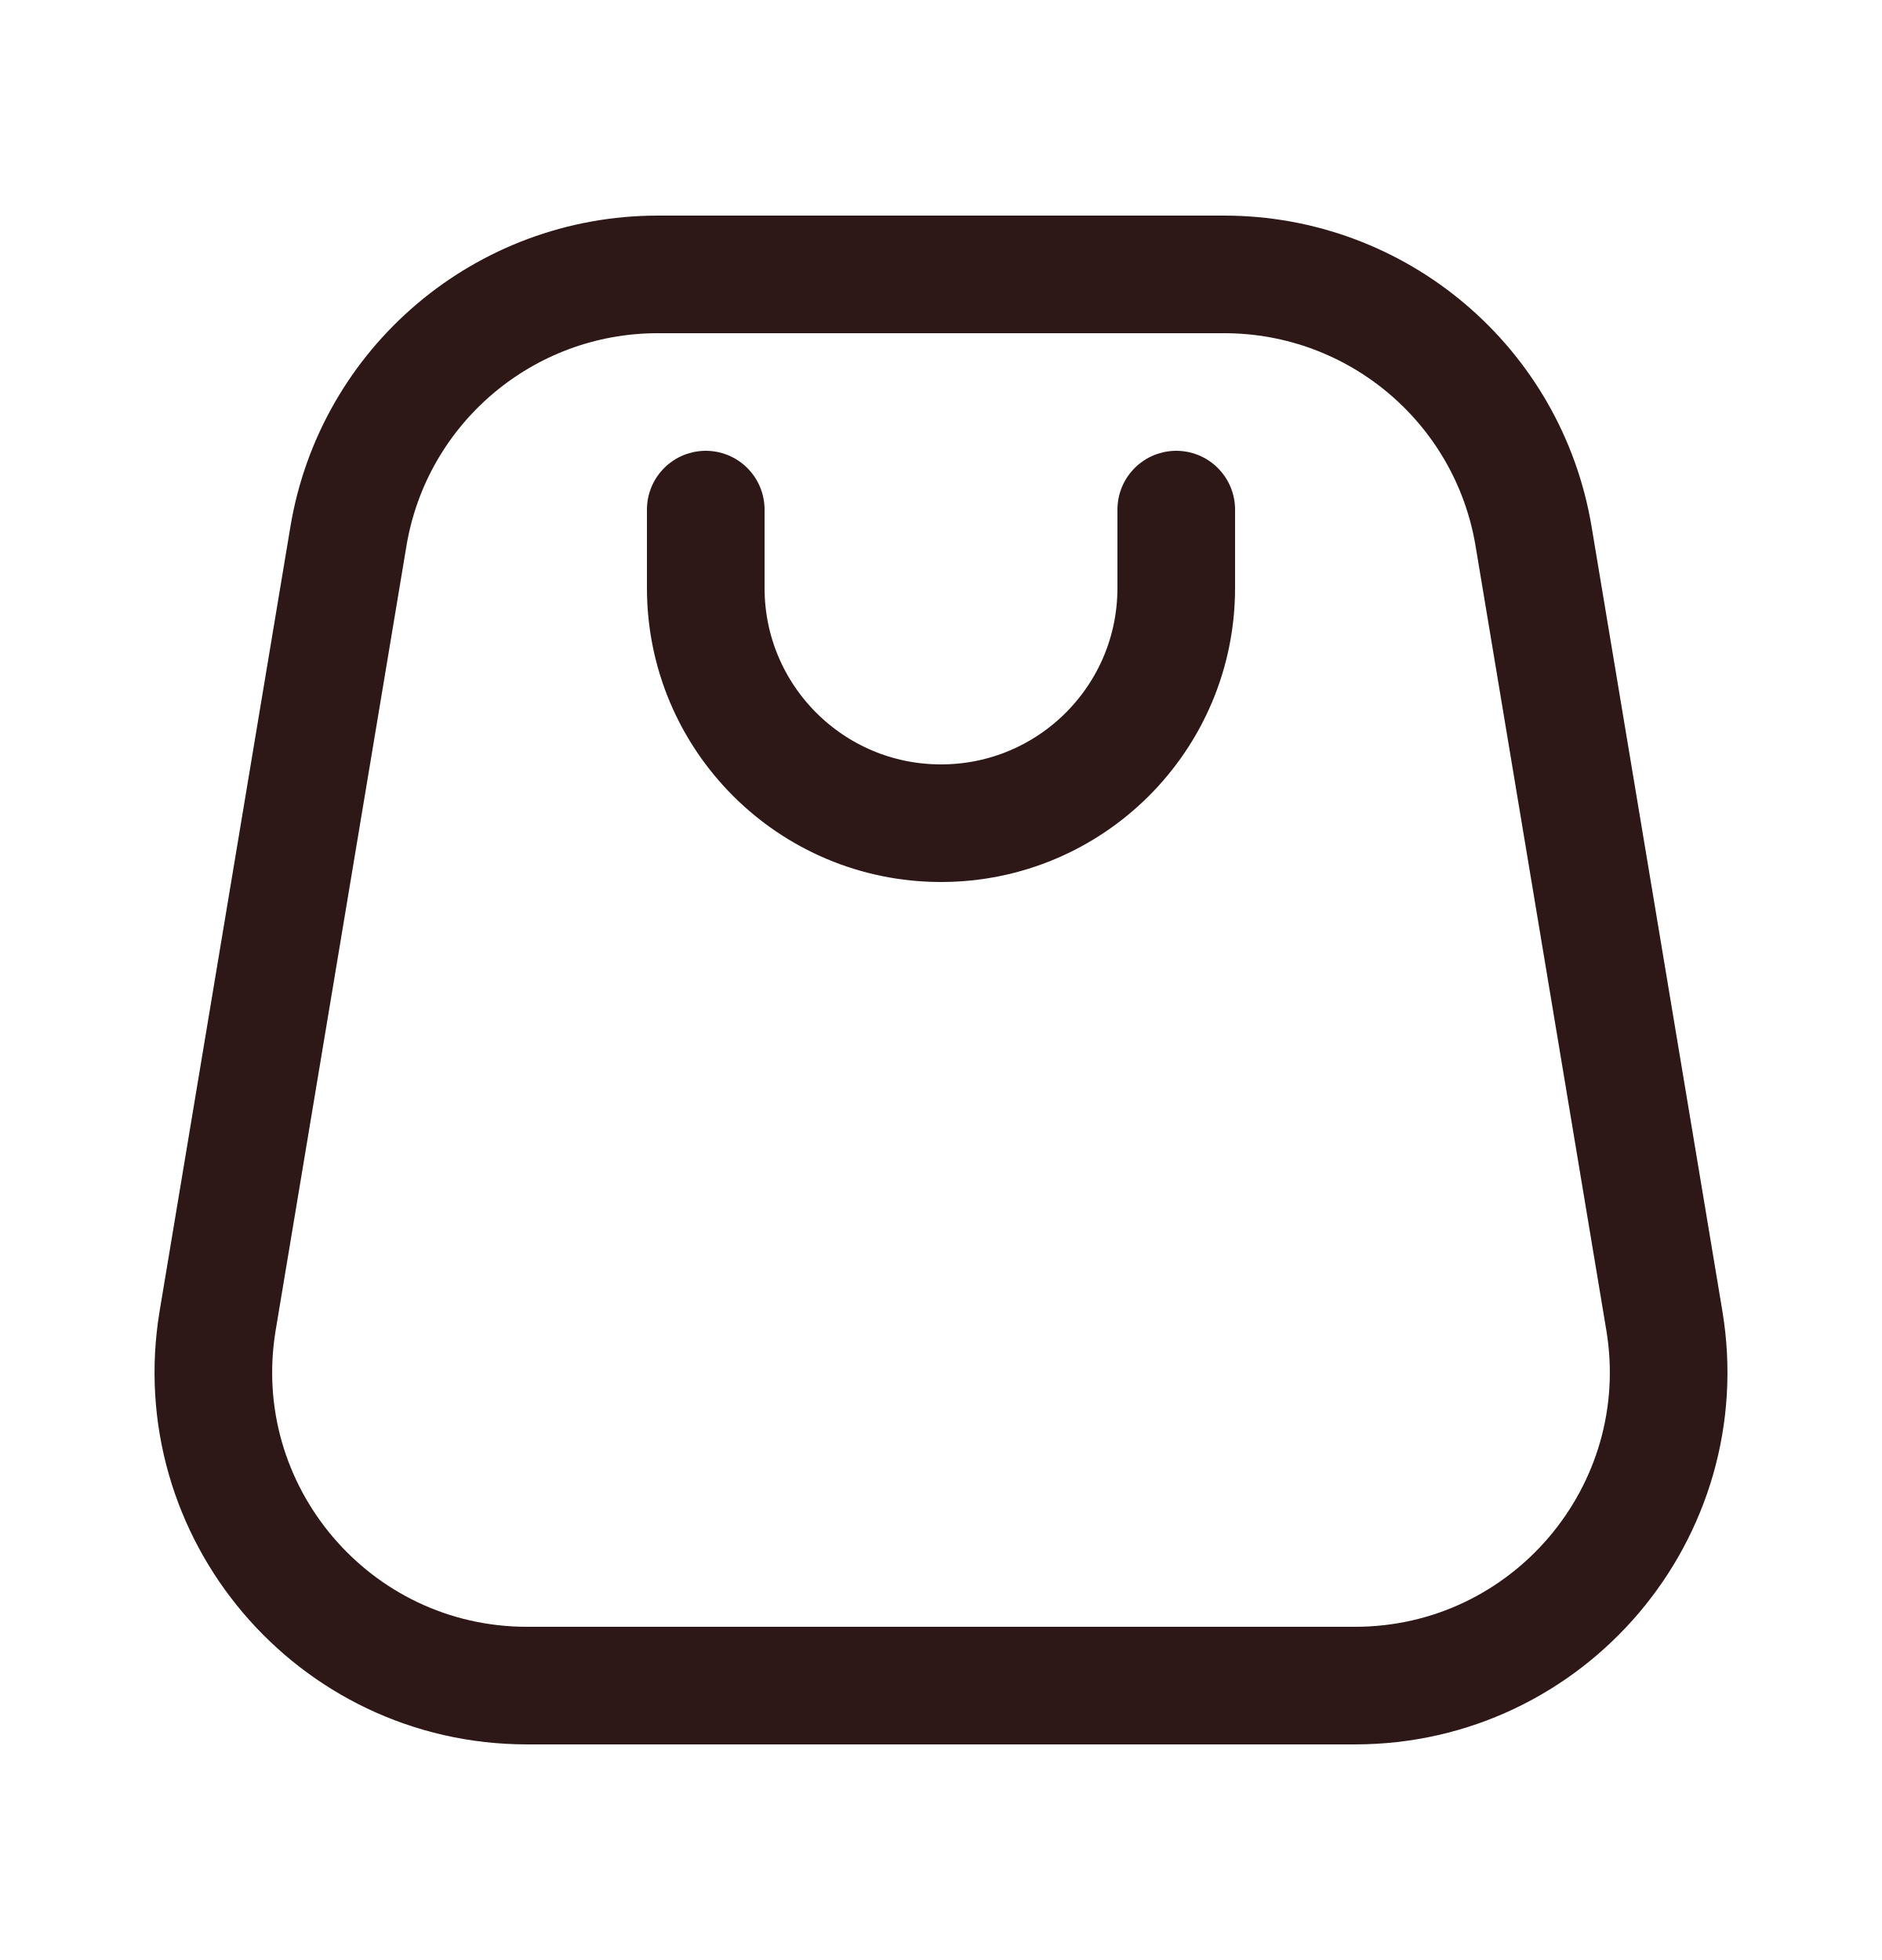
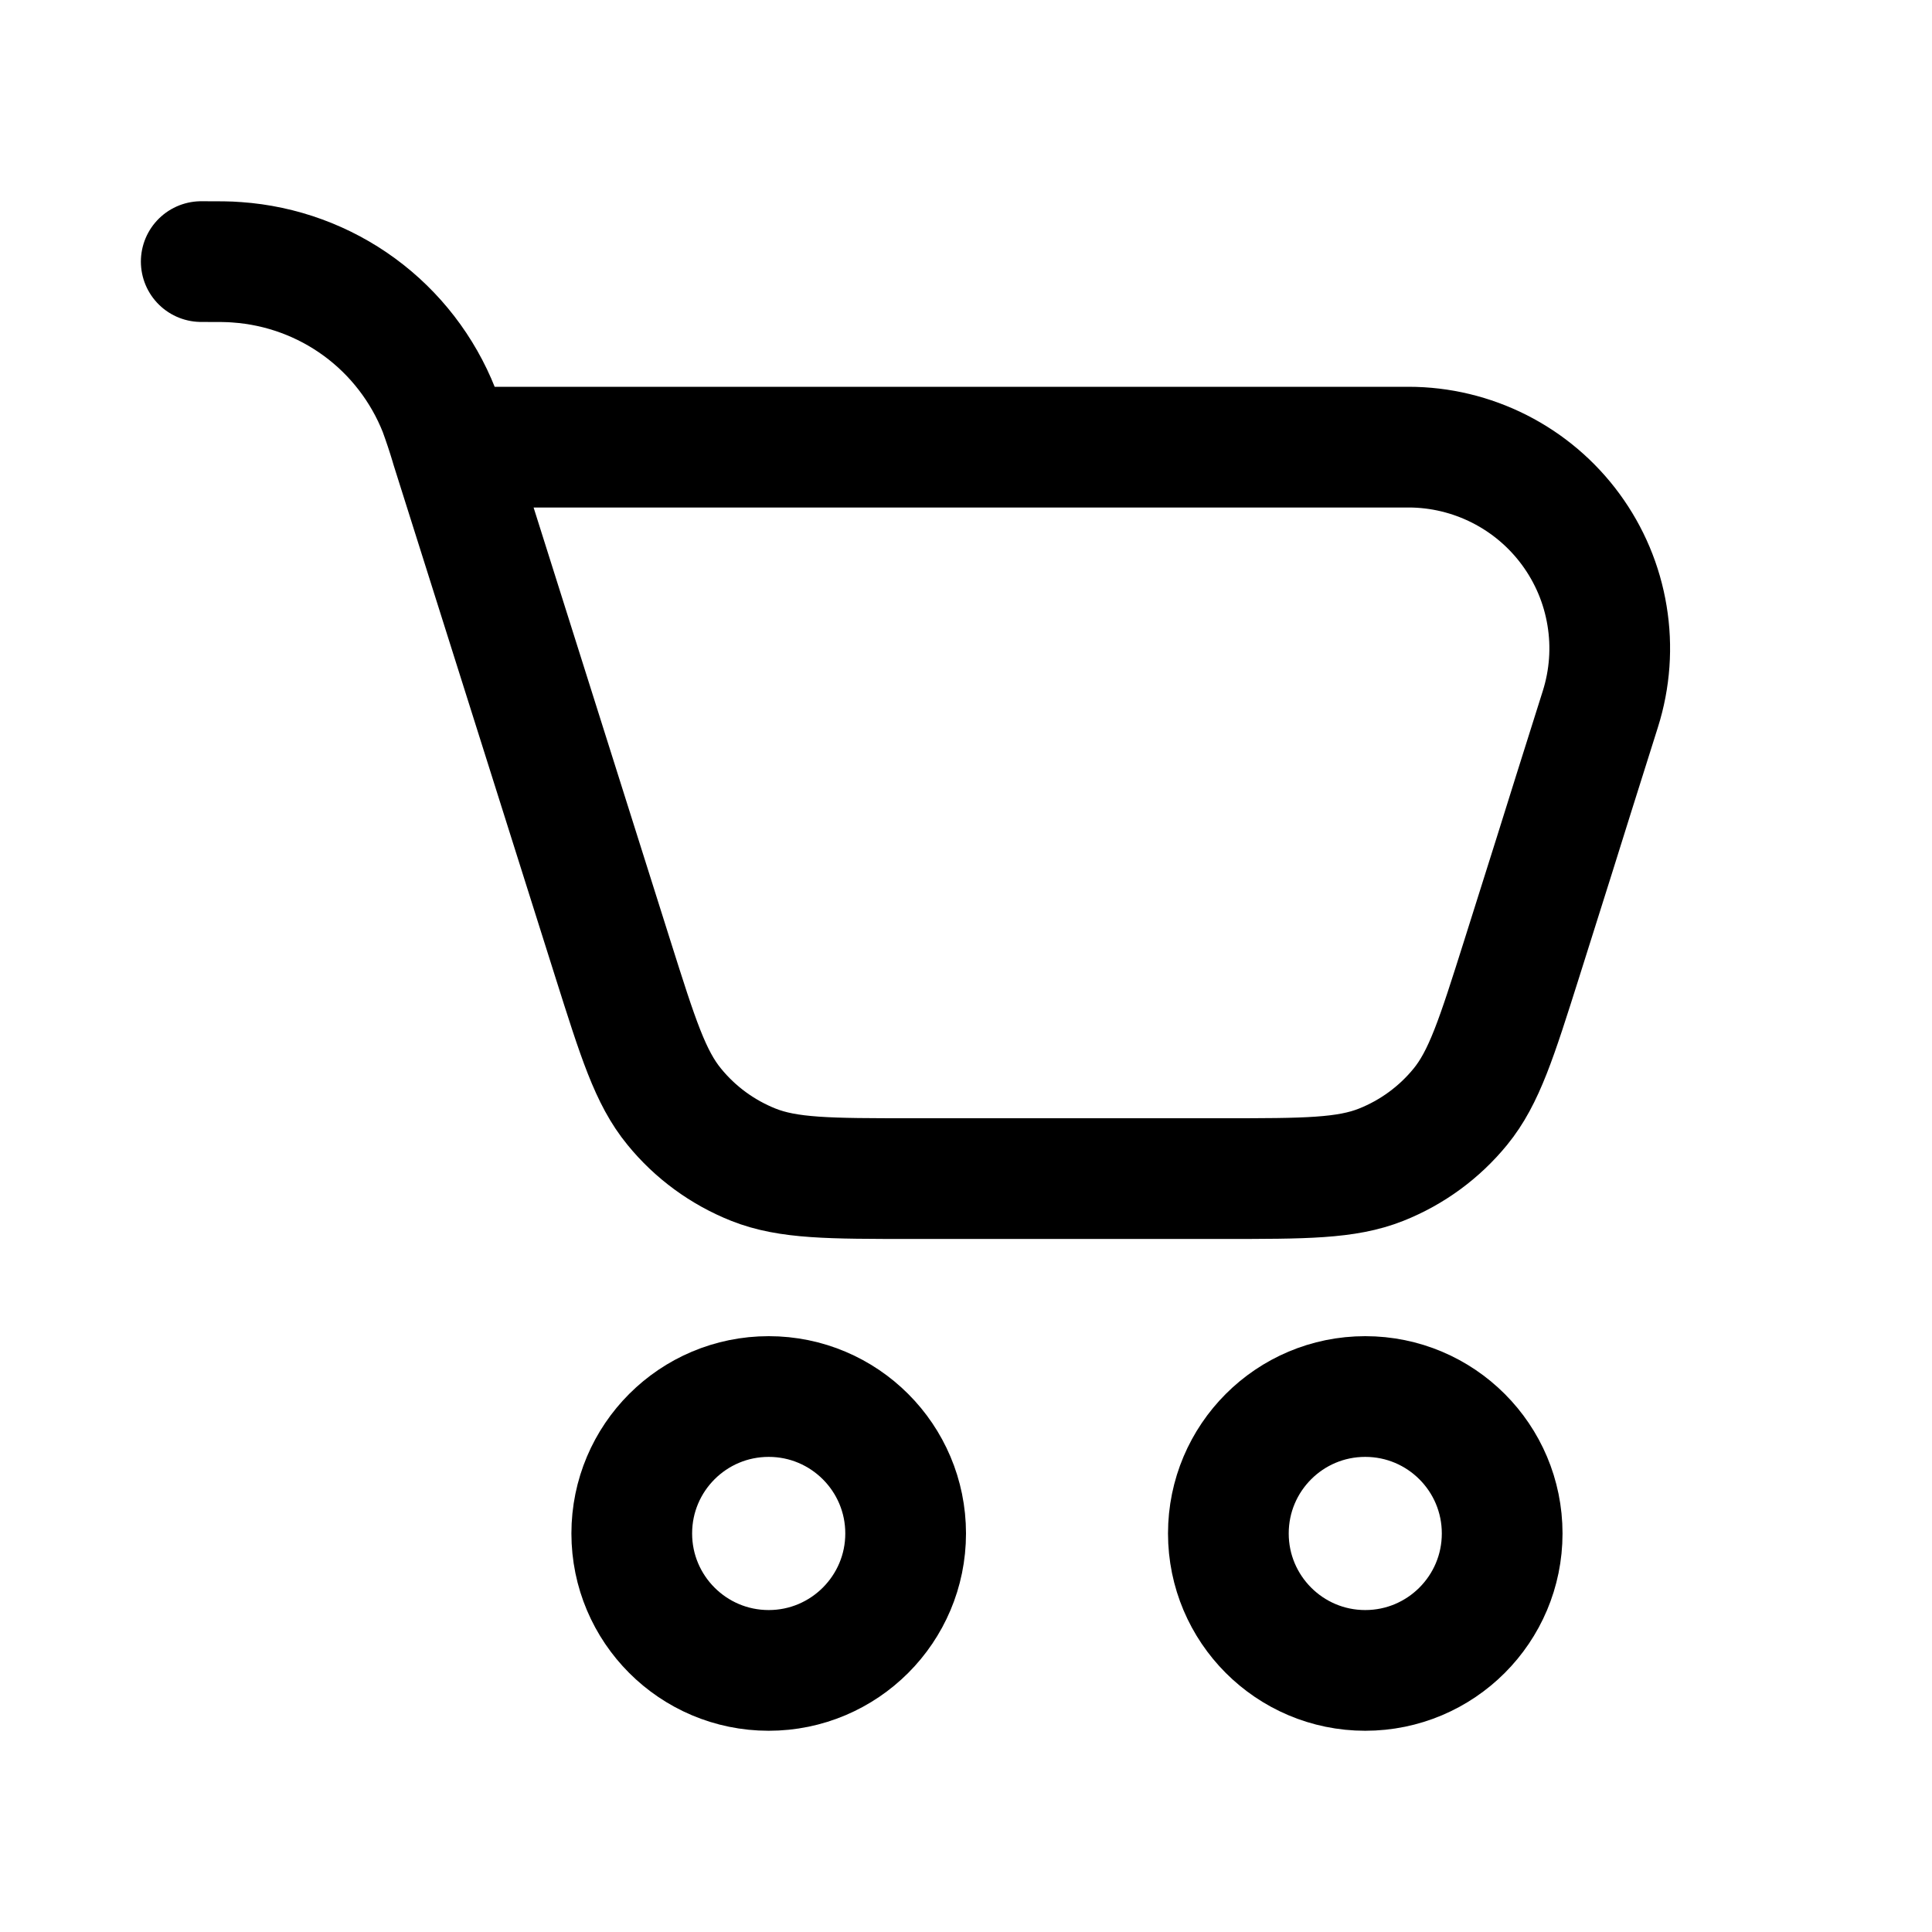
- <svg xmlns="http://www.w3.org/2000/svg" width="24" height="25" viewBox="0 0 24 25" fill="none">
-   <path d="M9 6.5L9 7.5C9 9.157 10.343 10.5 12 10.5C13.657 10.5 15 9.157 15 7.5V6.5" stroke="#2D1817" stroke-width="1.5" stroke-linecap="round" stroke-linejoin="round" />
-   <path d="M15.611 3.5H8.388C6.433 3.5 4.764 4.914 4.443 6.842L2.776 16.842C2.37 19.28 4.25 21.5 6.722 21.5H17.278C19.75 21.5 21.63 19.28 21.224 16.842L19.557 6.842C19.236 4.914 17.567 3.5 15.611 3.5Z" stroke="#2D1817" stroke-width="1.5" stroke-linejoin="round" />
+ <svg xmlns="http://www.w3.org/2000/svg" width="25" height="25" viewBox="0 0 25 25" fill="none">
+   <path d="M9.947 21.615C10.925 21.615 11.719 20.821 11.719 19.843C11.719 18.864 10.925 18.071 9.947 18.071C8.968 18.071 8.175 18.864 8.175 19.843C8.175 20.821 8.968 21.615 9.947 21.615Z" stroke="black" stroke-width="1.562" stroke-linecap="round" stroke-linejoin="round" />
+   <path d="M17.666 21.615C18.645 21.615 19.438 20.821 19.438 19.843C19.438 18.864 18.645 18.071 17.666 18.071C16.688 18.071 15.895 18.864 15.895 19.843C15.895 20.821 16.688 21.615 17.666 21.615Z" stroke="black" stroke-width="1.562" stroke-linecap="round" stroke-linejoin="round" />
+   <path d="M5.839 5.786L7.933 12.416C8.255 13.434 8.415 13.944 8.725 14.321C8.996 14.654 9.349 14.912 9.748 15.071C10.201 15.251 10.734 15.251 11.803 15.251H15.819C16.887 15.251 17.421 15.251 17.873 15.071C18.273 14.912 18.625 14.654 18.897 14.321C19.205 13.944 19.366 13.434 19.688 12.416L20.114 11.066L20.364 10.268L20.709 9.174C20.832 8.784 20.862 8.37 20.795 7.967C20.729 7.563 20.568 7.181 20.326 6.851C20.084 6.521 19.768 6.253 19.403 6.068C19.038 5.883 18.635 5.786 18.226 5.786H5.839ZM5.839 5.786L5.828 5.748C5.784 5.601 5.735 5.455 5.682 5.31C5.471 4.777 5.114 4.313 4.651 3.974C4.188 3.635 3.638 3.434 3.065 3.394C2.958 3.385 2.84 3.385 2.604 3.385" stroke="black" stroke-width="1.562" stroke-linecap="round" stroke-linejoin="round" />
</svg>
